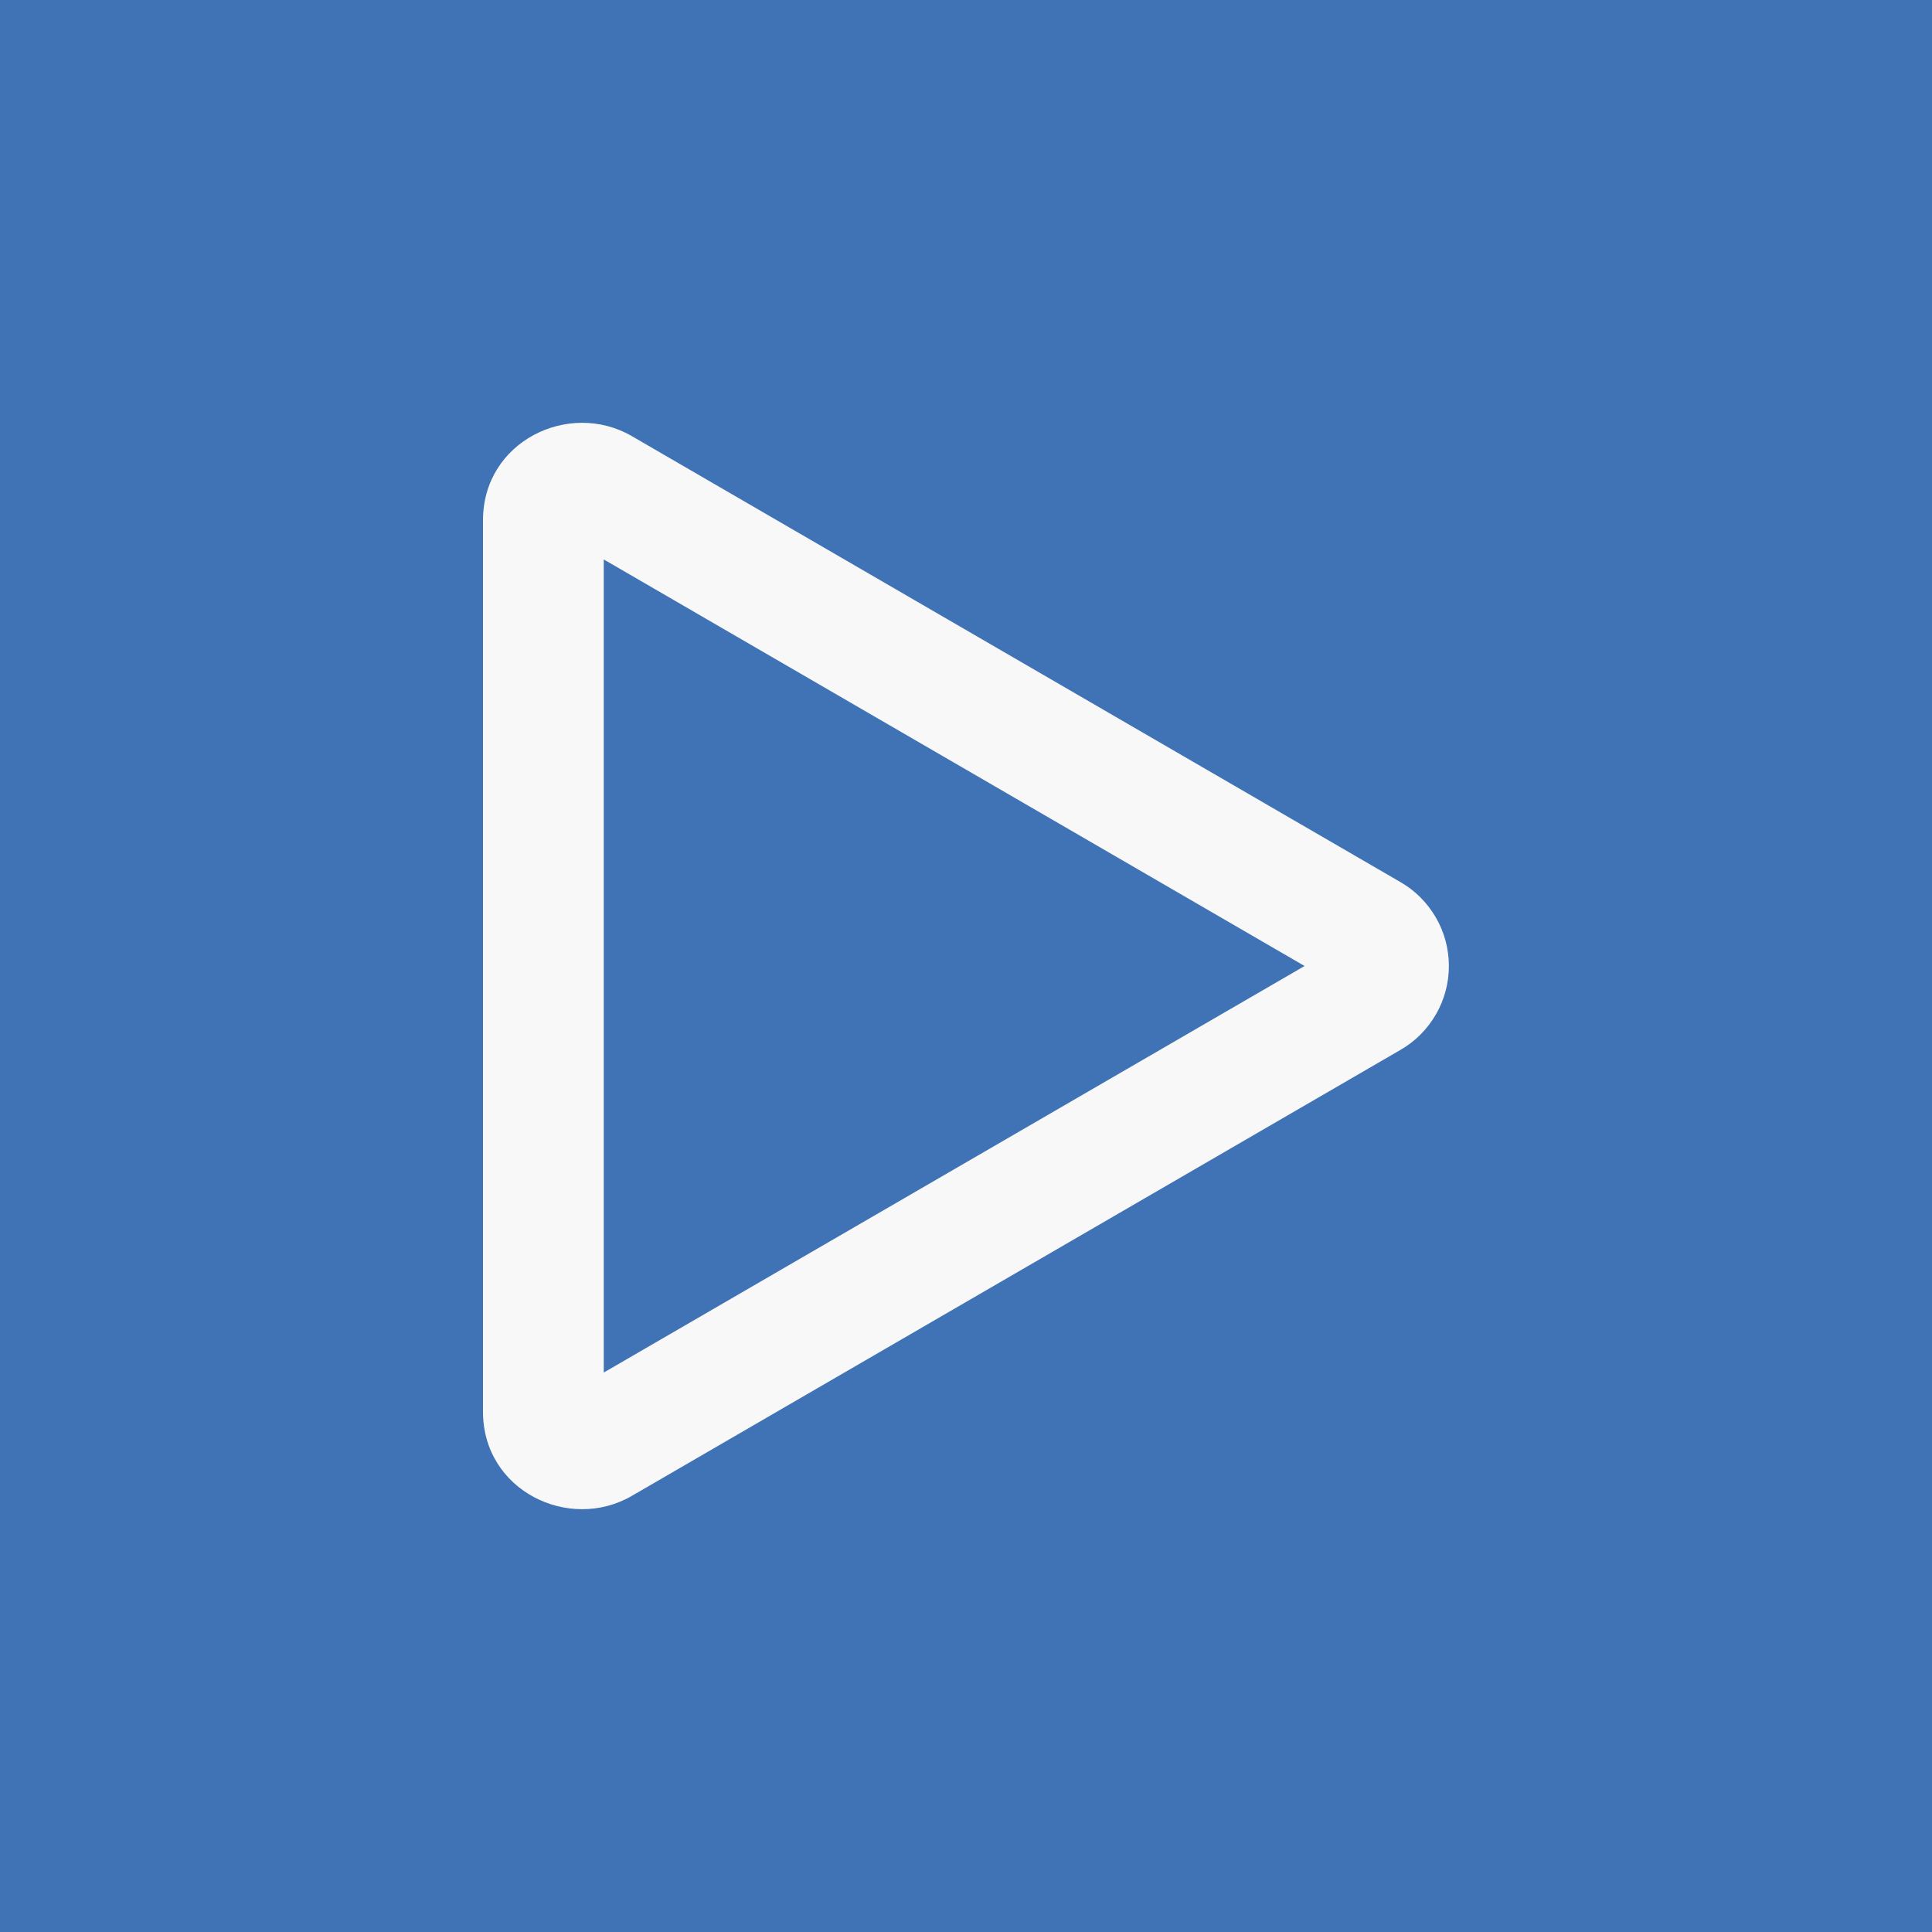
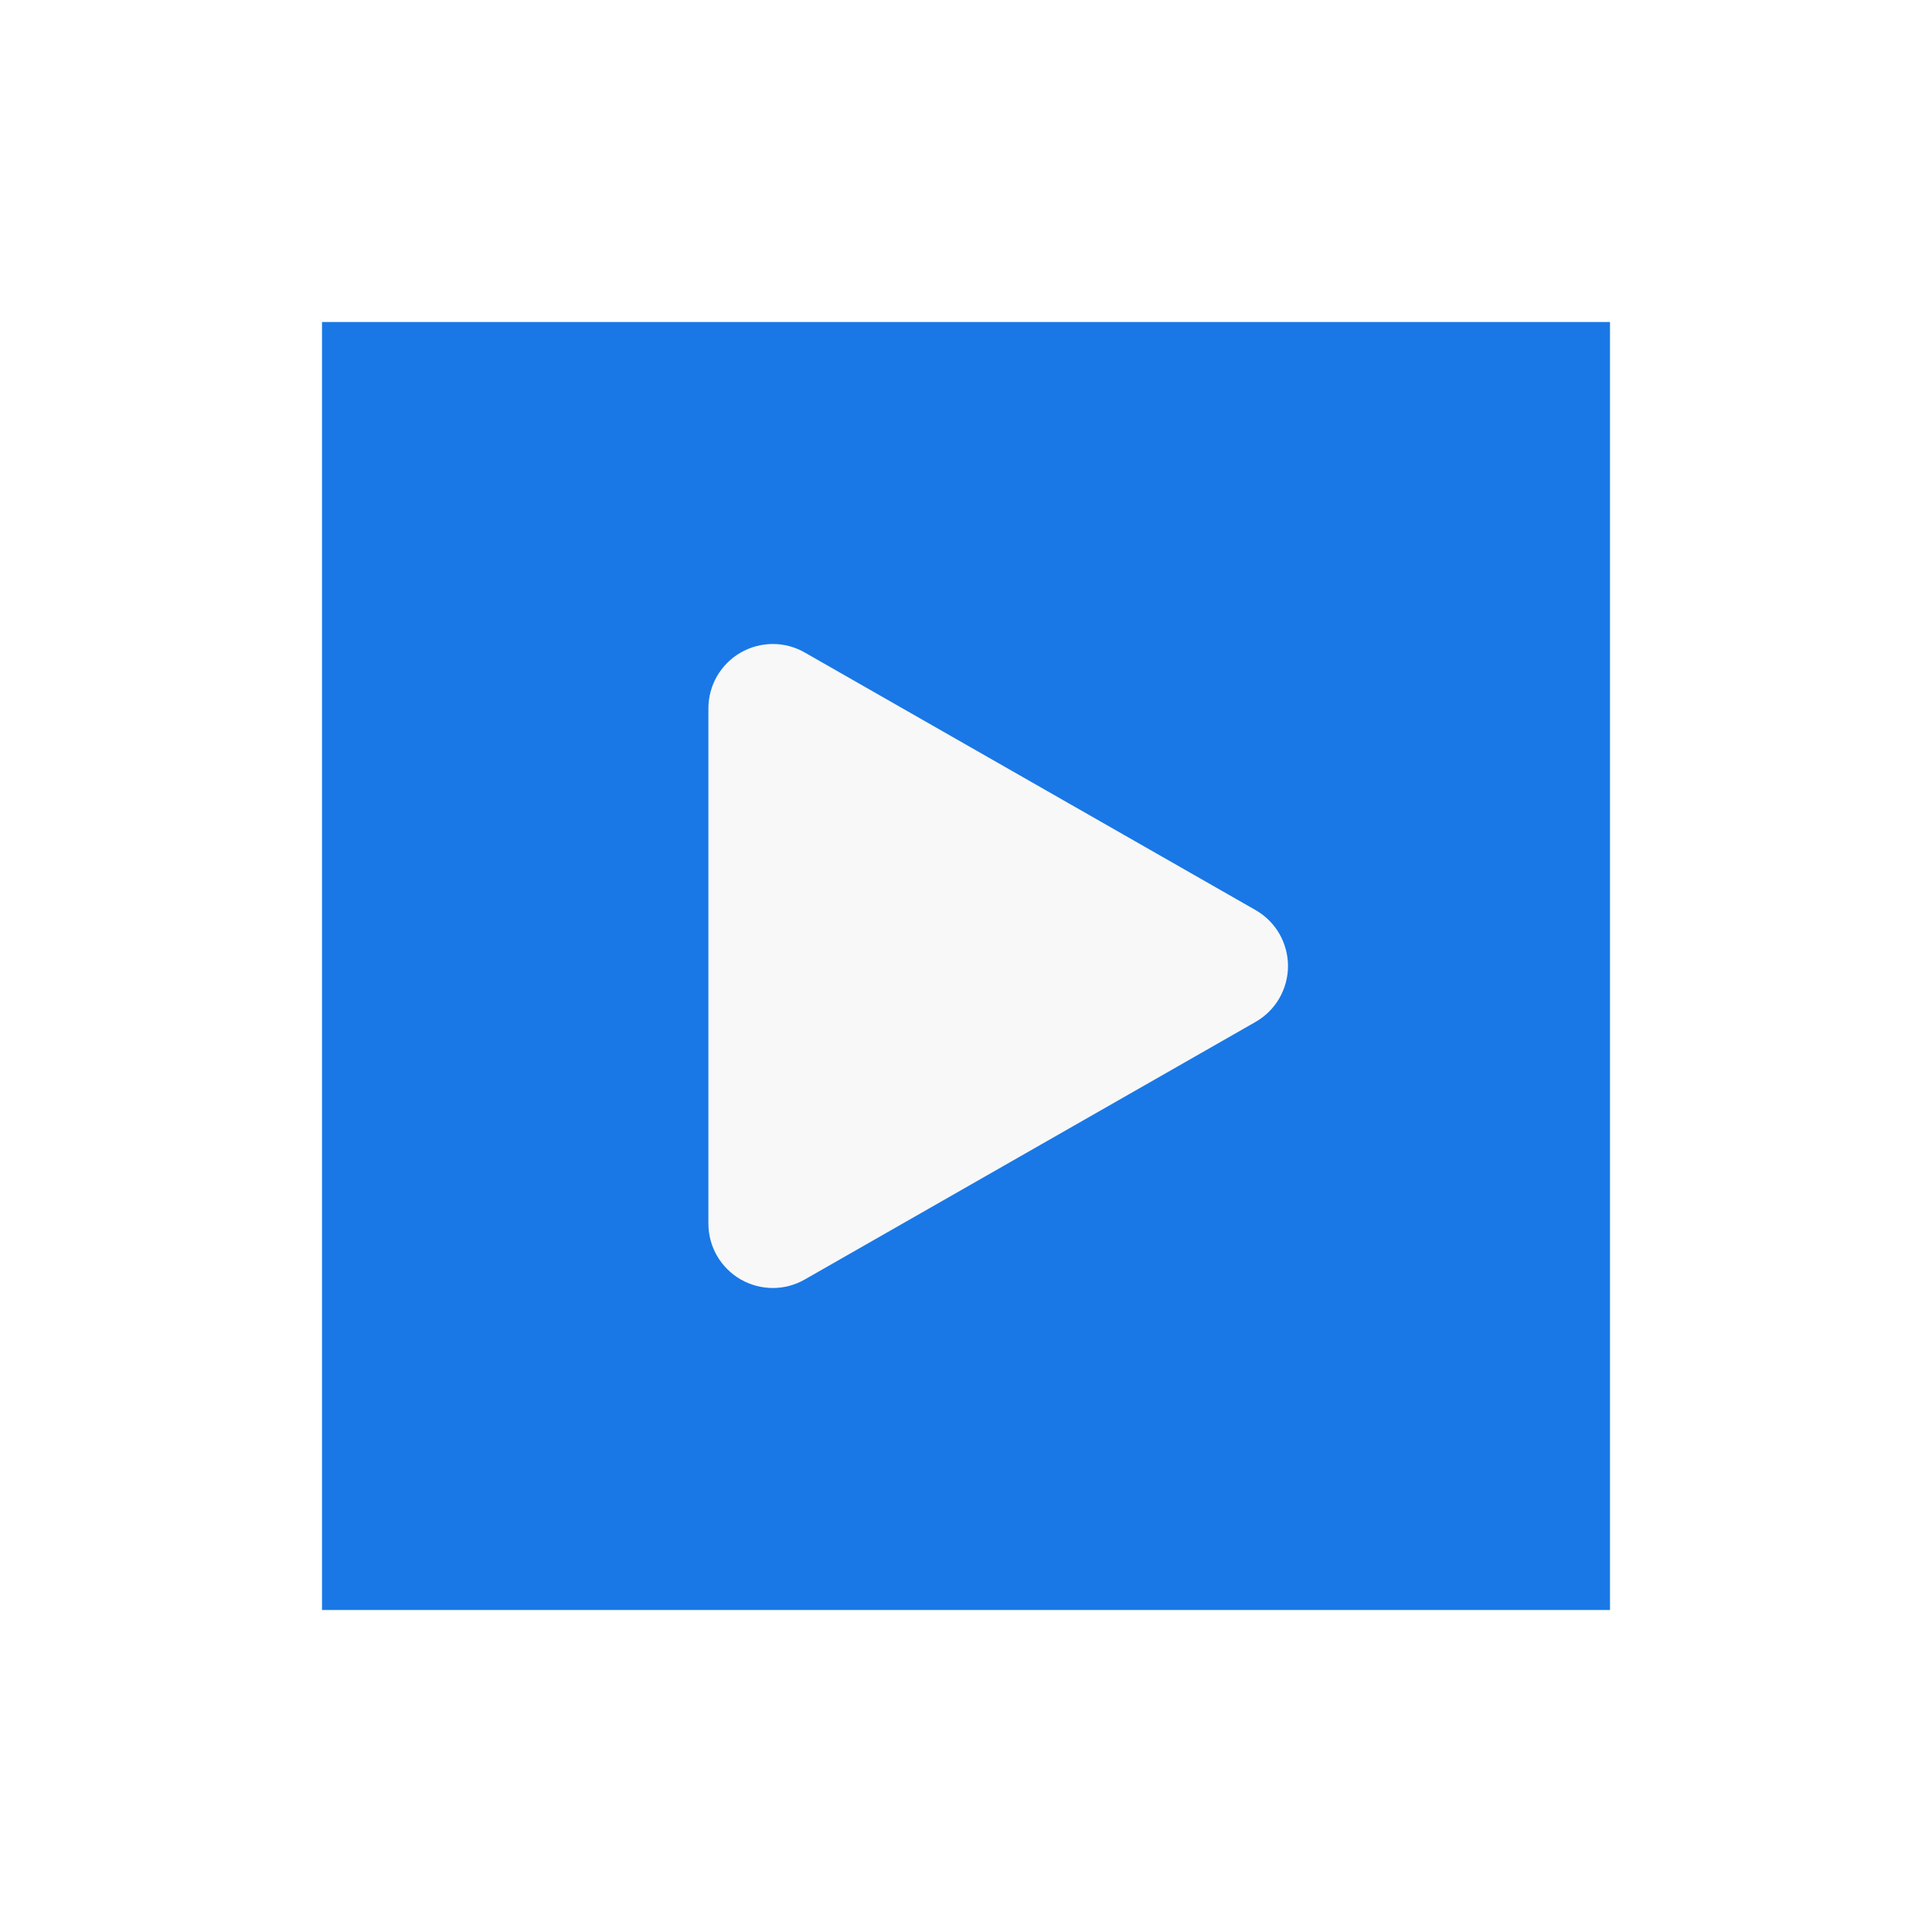
- <svg xmlns="http://www.w3.org/2000/svg" width="16" height="16" viewBox="0 0 16 16" fill="none">
-   <rect width="16" height="16" fill="#4073B6" />
-   <path d="M10.804 8L5 4.633V11.367L10.804 8ZM11.596 7.304C11.719 7.374 11.82 7.476 11.891 7.598C11.962 7.72 11.999 7.859 11.999 8C11.999 8.141 11.962 8.28 11.891 8.402C11.82 8.524 11.719 8.626 11.596 8.696L5.233 12.388C4.713 12.69 4 12.345 4 11.692V4.308C4 3.655 4.713 3.31 5.233 3.612L11.596 7.304Z" fill="#F8F8F8" />
+ <svg xmlns="http://www.w3.org/2000/svg" width="30" height="30" viewBox="0 0 30 30" fill="none">
+   <rect x="5" y="5" width="20" height="20" fill="#1978E6" />
+   <path d="M12.496 10.132C12.344 10.045 12.172 9.999 11.997 10C11.822 10.001 11.65 10.047 11.498 10.135C11.347 10.223 11.221 10.349 11.133 10.501C11.046 10.653 11 10.825 11 11V19C11 19.175 11.046 19.347 11.133 19.499C11.221 19.651 11.347 19.777 11.498 19.865C11.65 19.953 11.822 19.999 11.997 20C12.172 20.001 12.344 19.955 12.496 19.868L19.497 15.868C19.649 15.781 19.777 15.654 19.865 15.502C19.953 15.349 20 15.176 20 15C20 14.824 19.953 14.651 19.865 14.498C19.777 14.346 19.649 14.219 19.497 14.132L12.496 10.132Z" fill="#F8F8F8" />
</svg>
